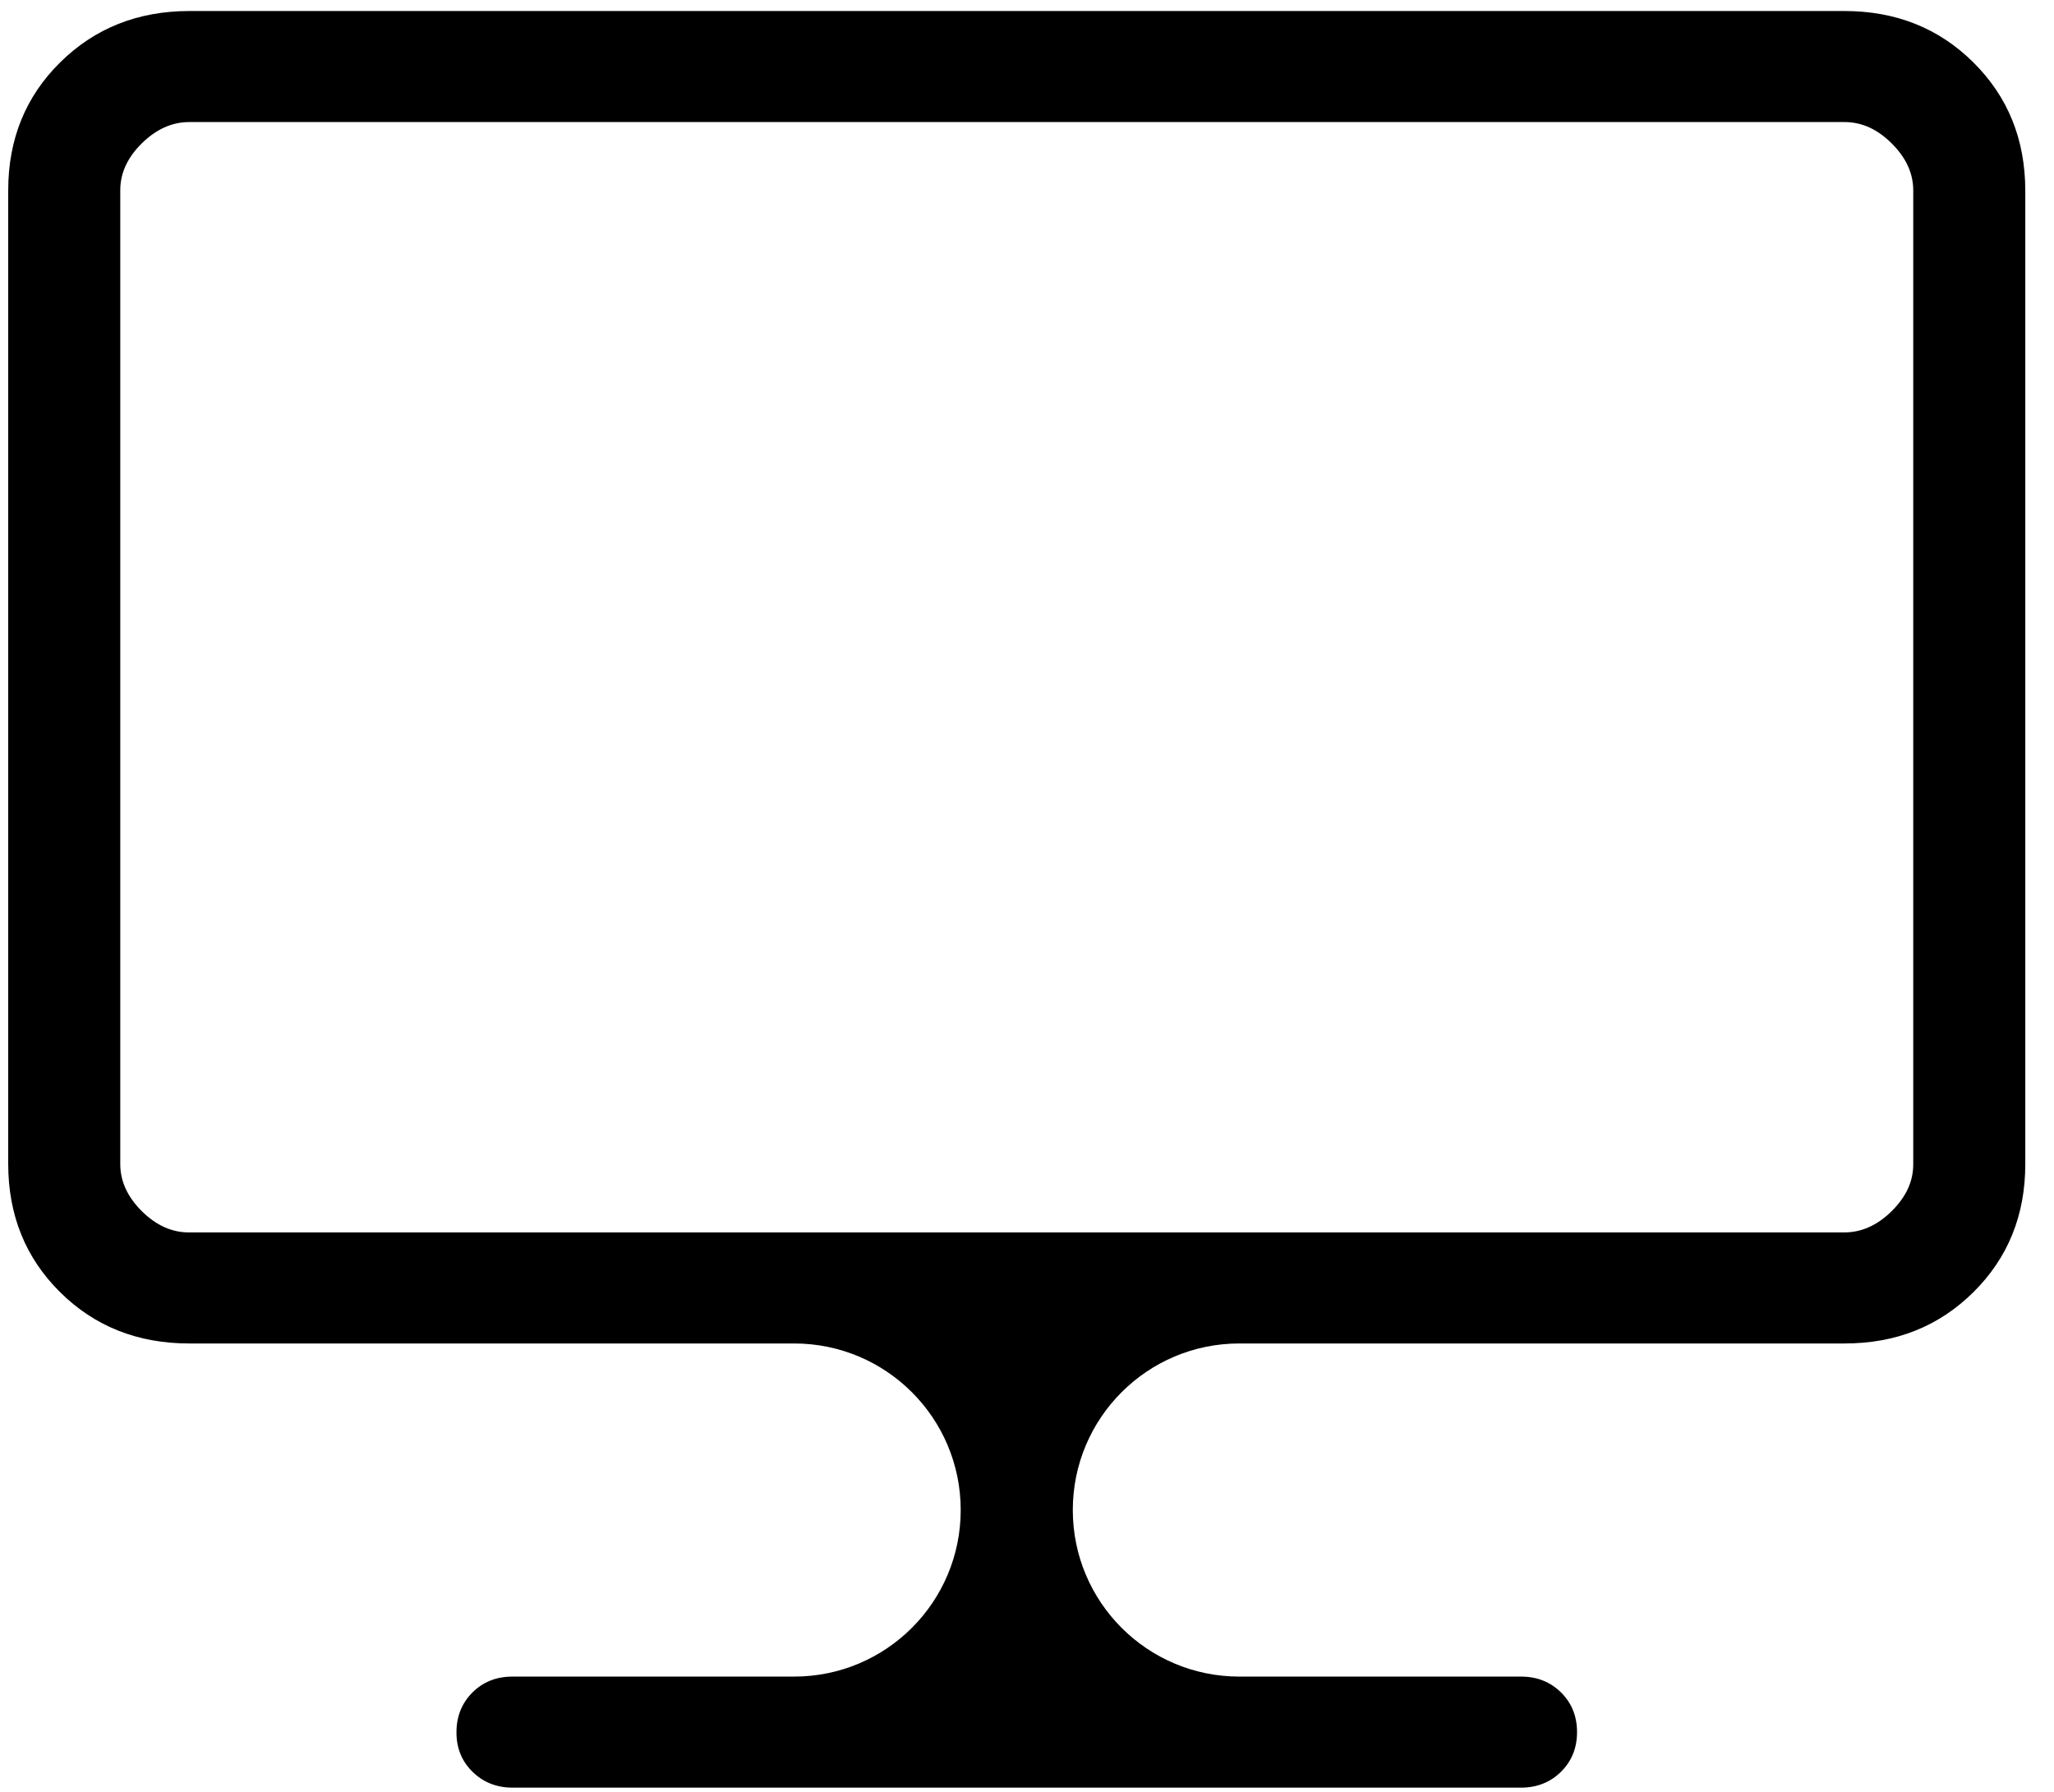
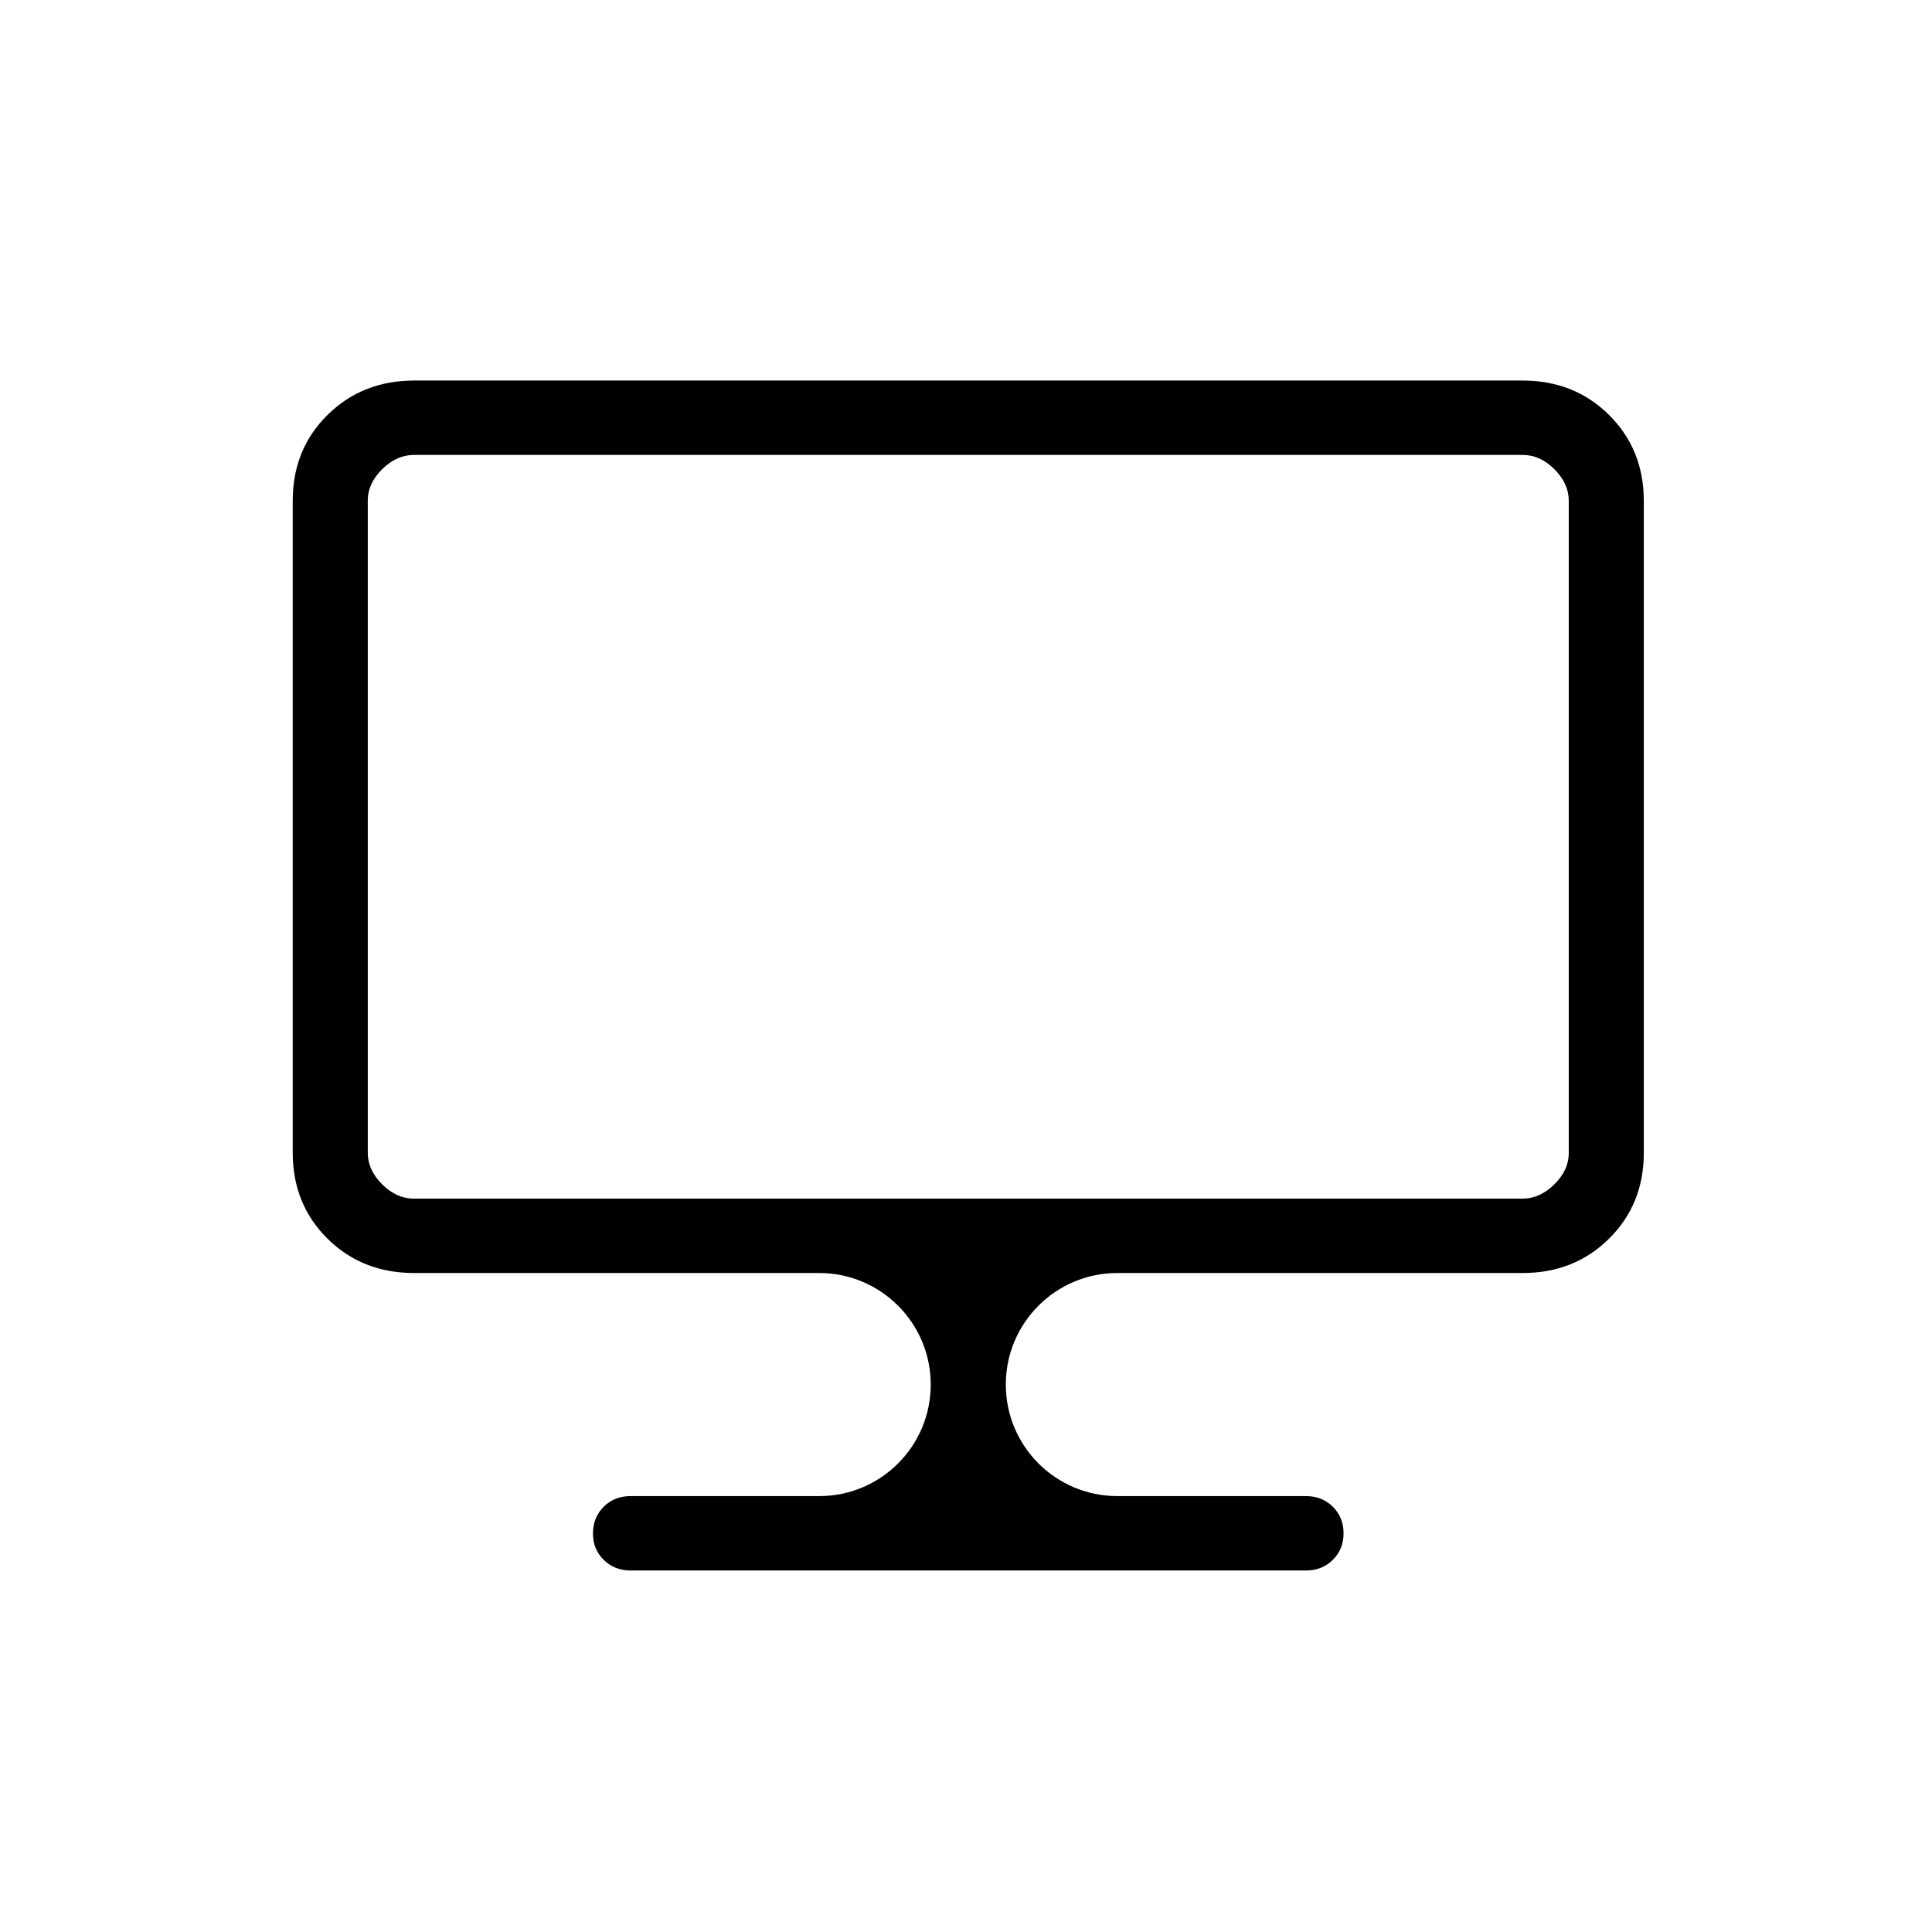
- <svg xmlns="http://www.w3.org/2000/svg" width="47" height="41" viewBox="0 0 47 41" fill="none">
-   <path d="M11.727 40.903C11.363 40.903 11.057 40.781 10.811 40.539C10.565 40.297 10.443 39.995 10.445 39.632C10.446 39.27 10.569 38.967 10.811 38.725C11.054 38.483 11.359 38.362 11.727 38.362H18.172C20.277 38.362 21.983 36.656 21.983 34.551C21.983 32.446 20.277 30.74 18.172 30.74H4.332C3.15 30.74 2.165 30.349 1.375 29.566C0.585 28.784 0.19 27.807 0.188 26.637V4.355C0.188 3.187 0.584 2.211 1.375 1.429C2.167 0.646 3.151 0.254 4.329 0.252H42.202C43.381 0.252 44.366 0.644 45.156 1.429C45.946 2.213 46.341 3.189 46.343 4.358V26.637C46.343 27.805 45.947 28.782 45.156 29.566C44.364 30.35 43.38 30.742 42.202 30.74H28.358C26.254 30.74 24.548 32.446 24.548 34.551C24.548 36.656 26.254 38.362 28.358 38.362H34.804C35.17 38.362 35.475 38.483 35.72 38.725C35.964 38.967 36.086 39.27 36.086 39.632C36.086 39.995 35.964 40.297 35.72 40.539C35.475 40.781 35.17 40.903 34.804 40.903H11.727ZM2.752 26.637C2.752 27.026 2.916 27.385 3.244 27.712C3.573 28.038 3.934 28.201 4.329 28.199H42.202C42.595 28.199 42.957 28.037 43.286 27.712C43.616 27.386 43.781 27.028 43.779 26.637V4.355C43.779 3.966 43.615 3.608 43.286 3.281C42.958 2.954 42.597 2.791 42.202 2.793H4.329C3.936 2.793 3.574 2.956 3.244 3.281C2.915 3.606 2.75 3.965 2.752 4.358V26.637ZM2.752 26.637V2.793V28.199V26.637Z" fill="black" />
+ <svg xmlns="http://www.w3.org/2000/svg" width="66" height="66" viewBox="0 0 66 66" fill="none">
+   <path d="M21.539 53.65C21.175 53.65 20.869 53.529 20.623 53.287C20.377 53.045 20.255 52.742 20.257 52.38C20.258 52.017 20.381 51.715 20.623 51.473C20.866 51.231 21.171 51.109 21.539 51.109H27.985C30.089 51.109 31.795 49.403 31.795 47.299V47.299C31.795 45.194 30.089 43.488 27.985 43.488H14.144C12.963 43.488 11.977 43.096 11.187 42.314C10.397 41.531 10.002 40.555 10 39.385V17.103C10 15.934 10.396 14.959 11.187 14.176C11.979 13.394 12.963 13.002 14.141 13H52.014C53.193 13 54.178 13.392 54.968 14.176C55.758 14.96 56.153 15.937 56.155 17.106V39.385C56.155 40.553 55.759 41.53 54.968 42.314C54.176 43.098 53.192 43.489 52.014 43.488H38.17C36.066 43.488 34.36 45.194 34.36 47.299V47.299C34.36 49.403 36.066 51.109 38.17 51.109H44.616C44.982 51.109 45.287 51.231 45.532 51.473C45.776 51.715 45.898 52.017 45.898 52.38C45.898 52.742 45.776 53.045 45.532 53.287C45.287 53.529 44.982 53.65 44.616 53.65H21.539ZM12.564 39.385C12.564 39.774 12.728 40.132 13.056 40.459C13.385 40.786 13.746 40.949 14.141 40.947H52.014C52.407 40.947 52.769 40.784 53.099 40.459C53.428 40.134 53.593 39.776 53.591 39.385V17.103C53.591 16.714 53.427 16.355 53.099 16.028C52.77 15.701 52.409 15.539 52.014 15.541H14.141C13.748 15.541 13.386 15.703 13.056 16.028C12.727 16.354 12.562 16.713 12.564 17.106V39.385ZM12.564 39.385V15.541V40.947V39.385Z" fill="black" />
</svg>
